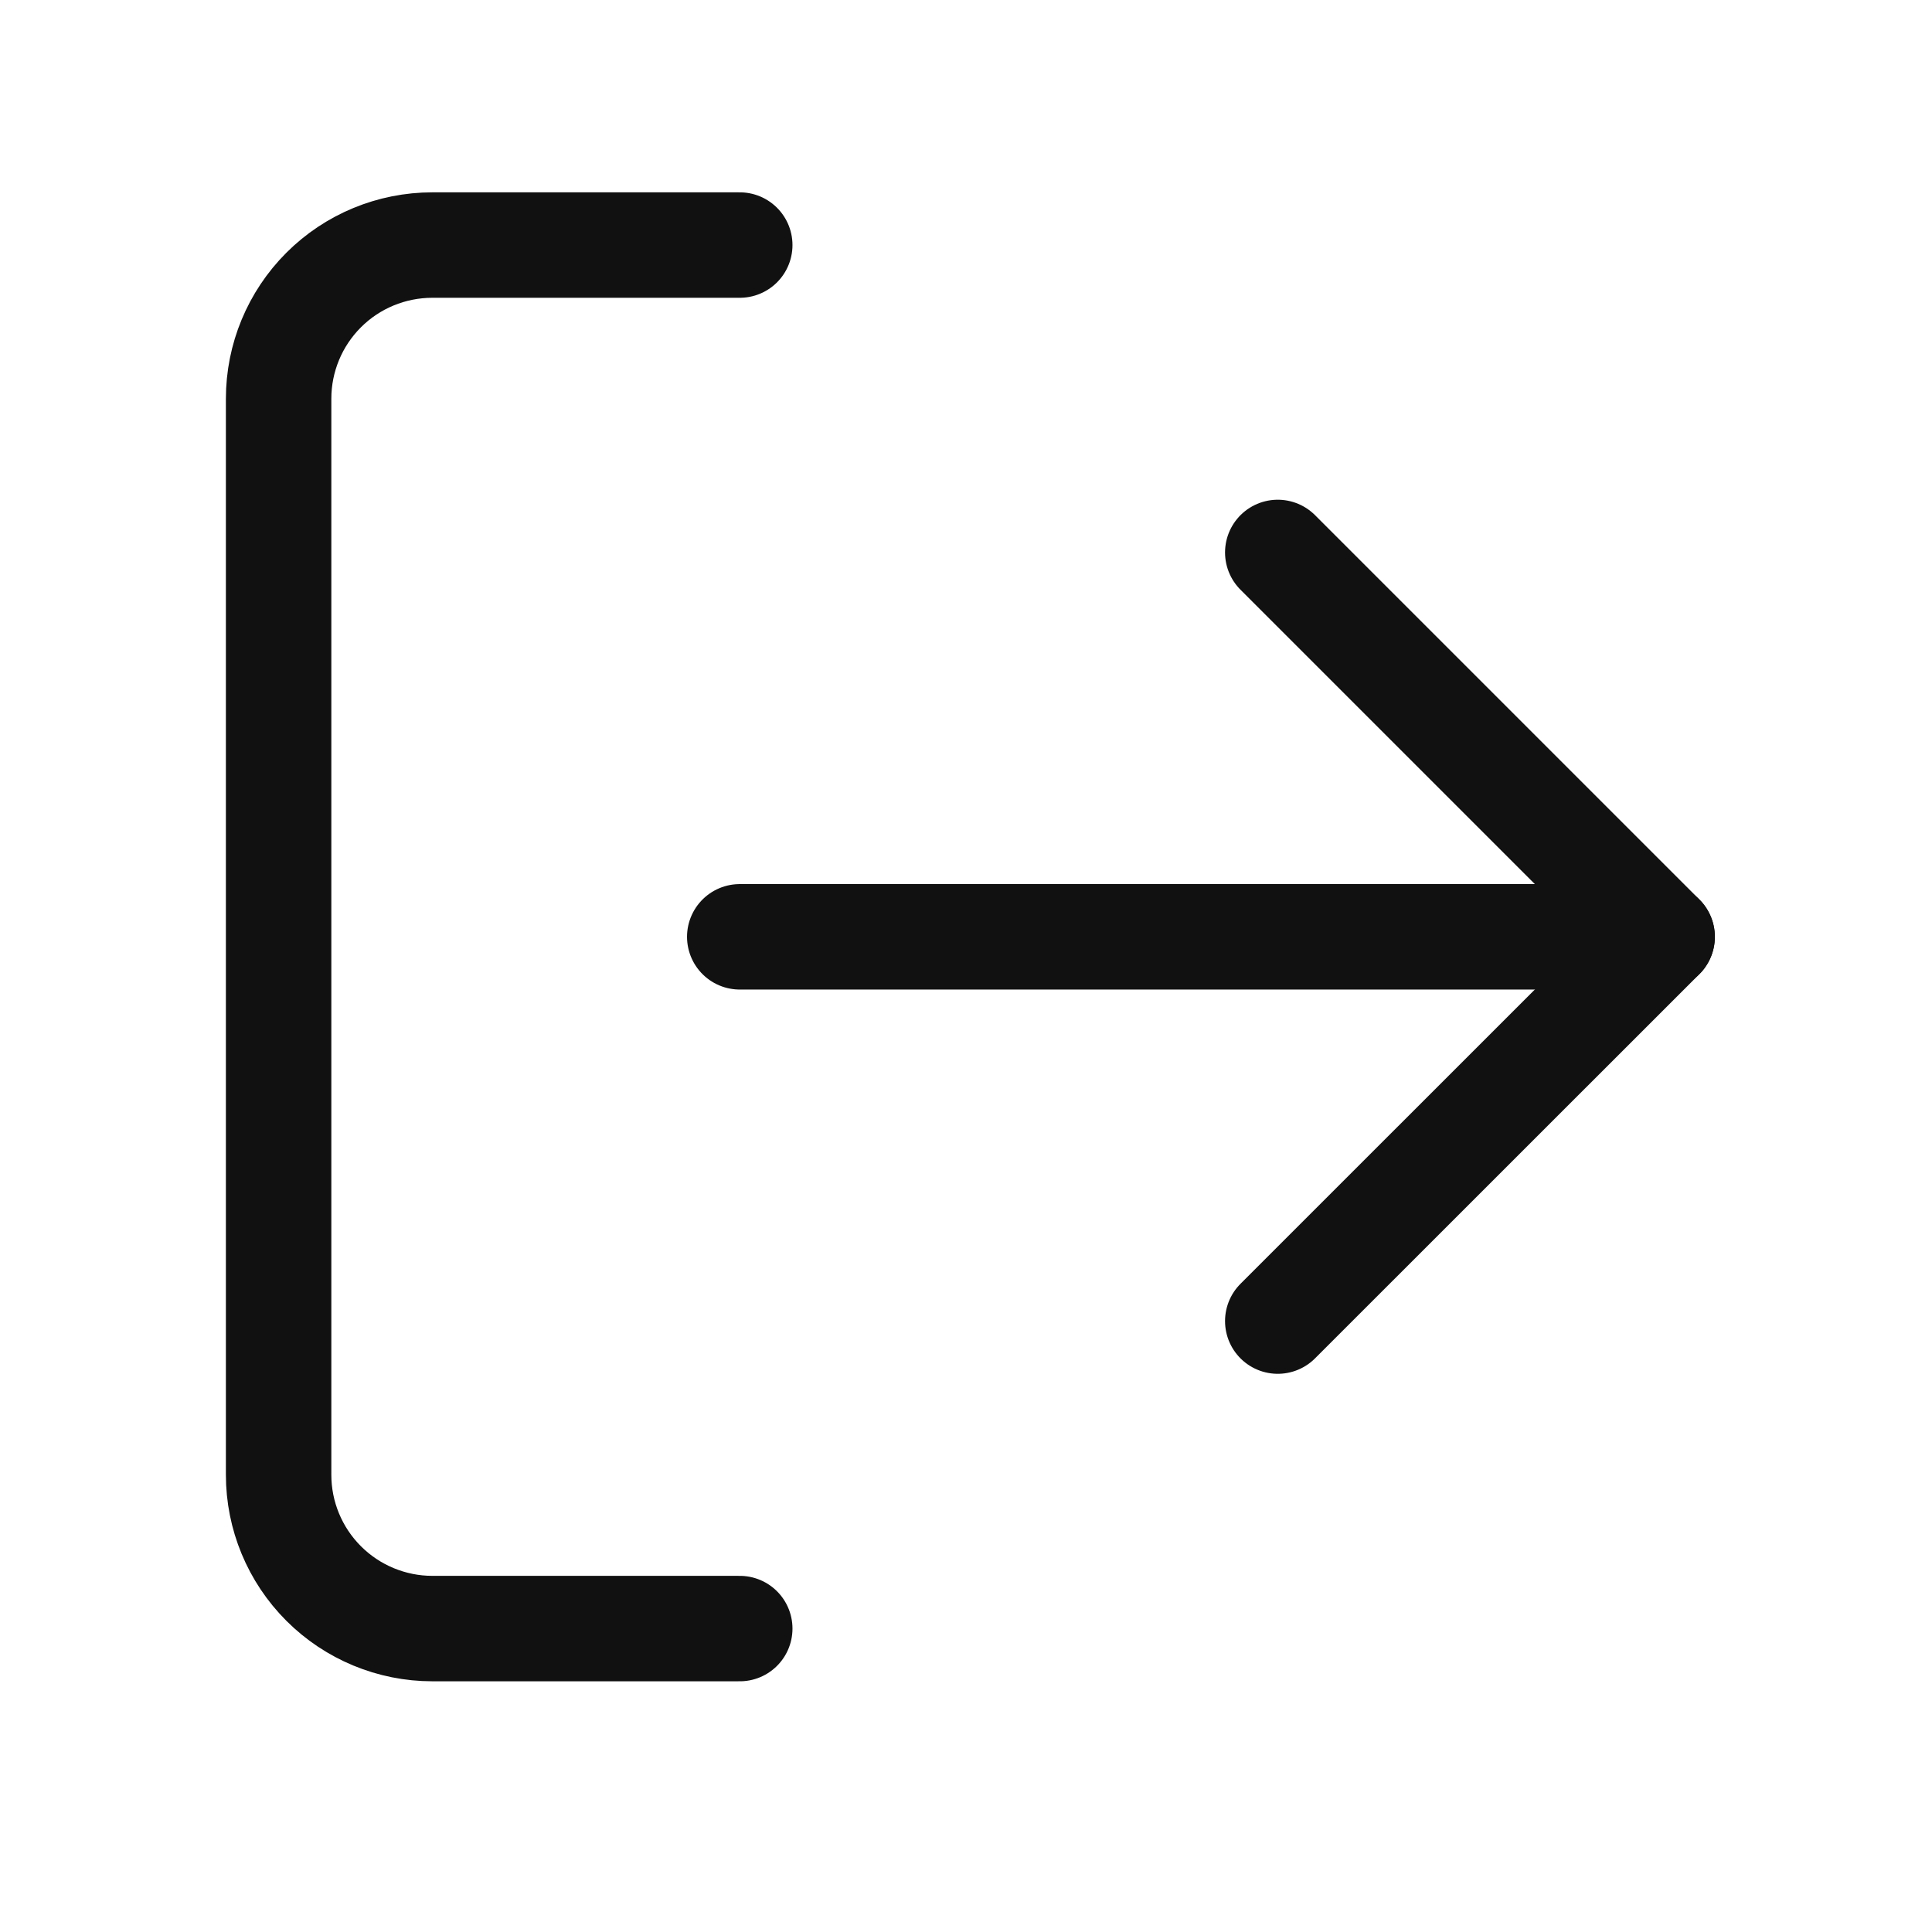
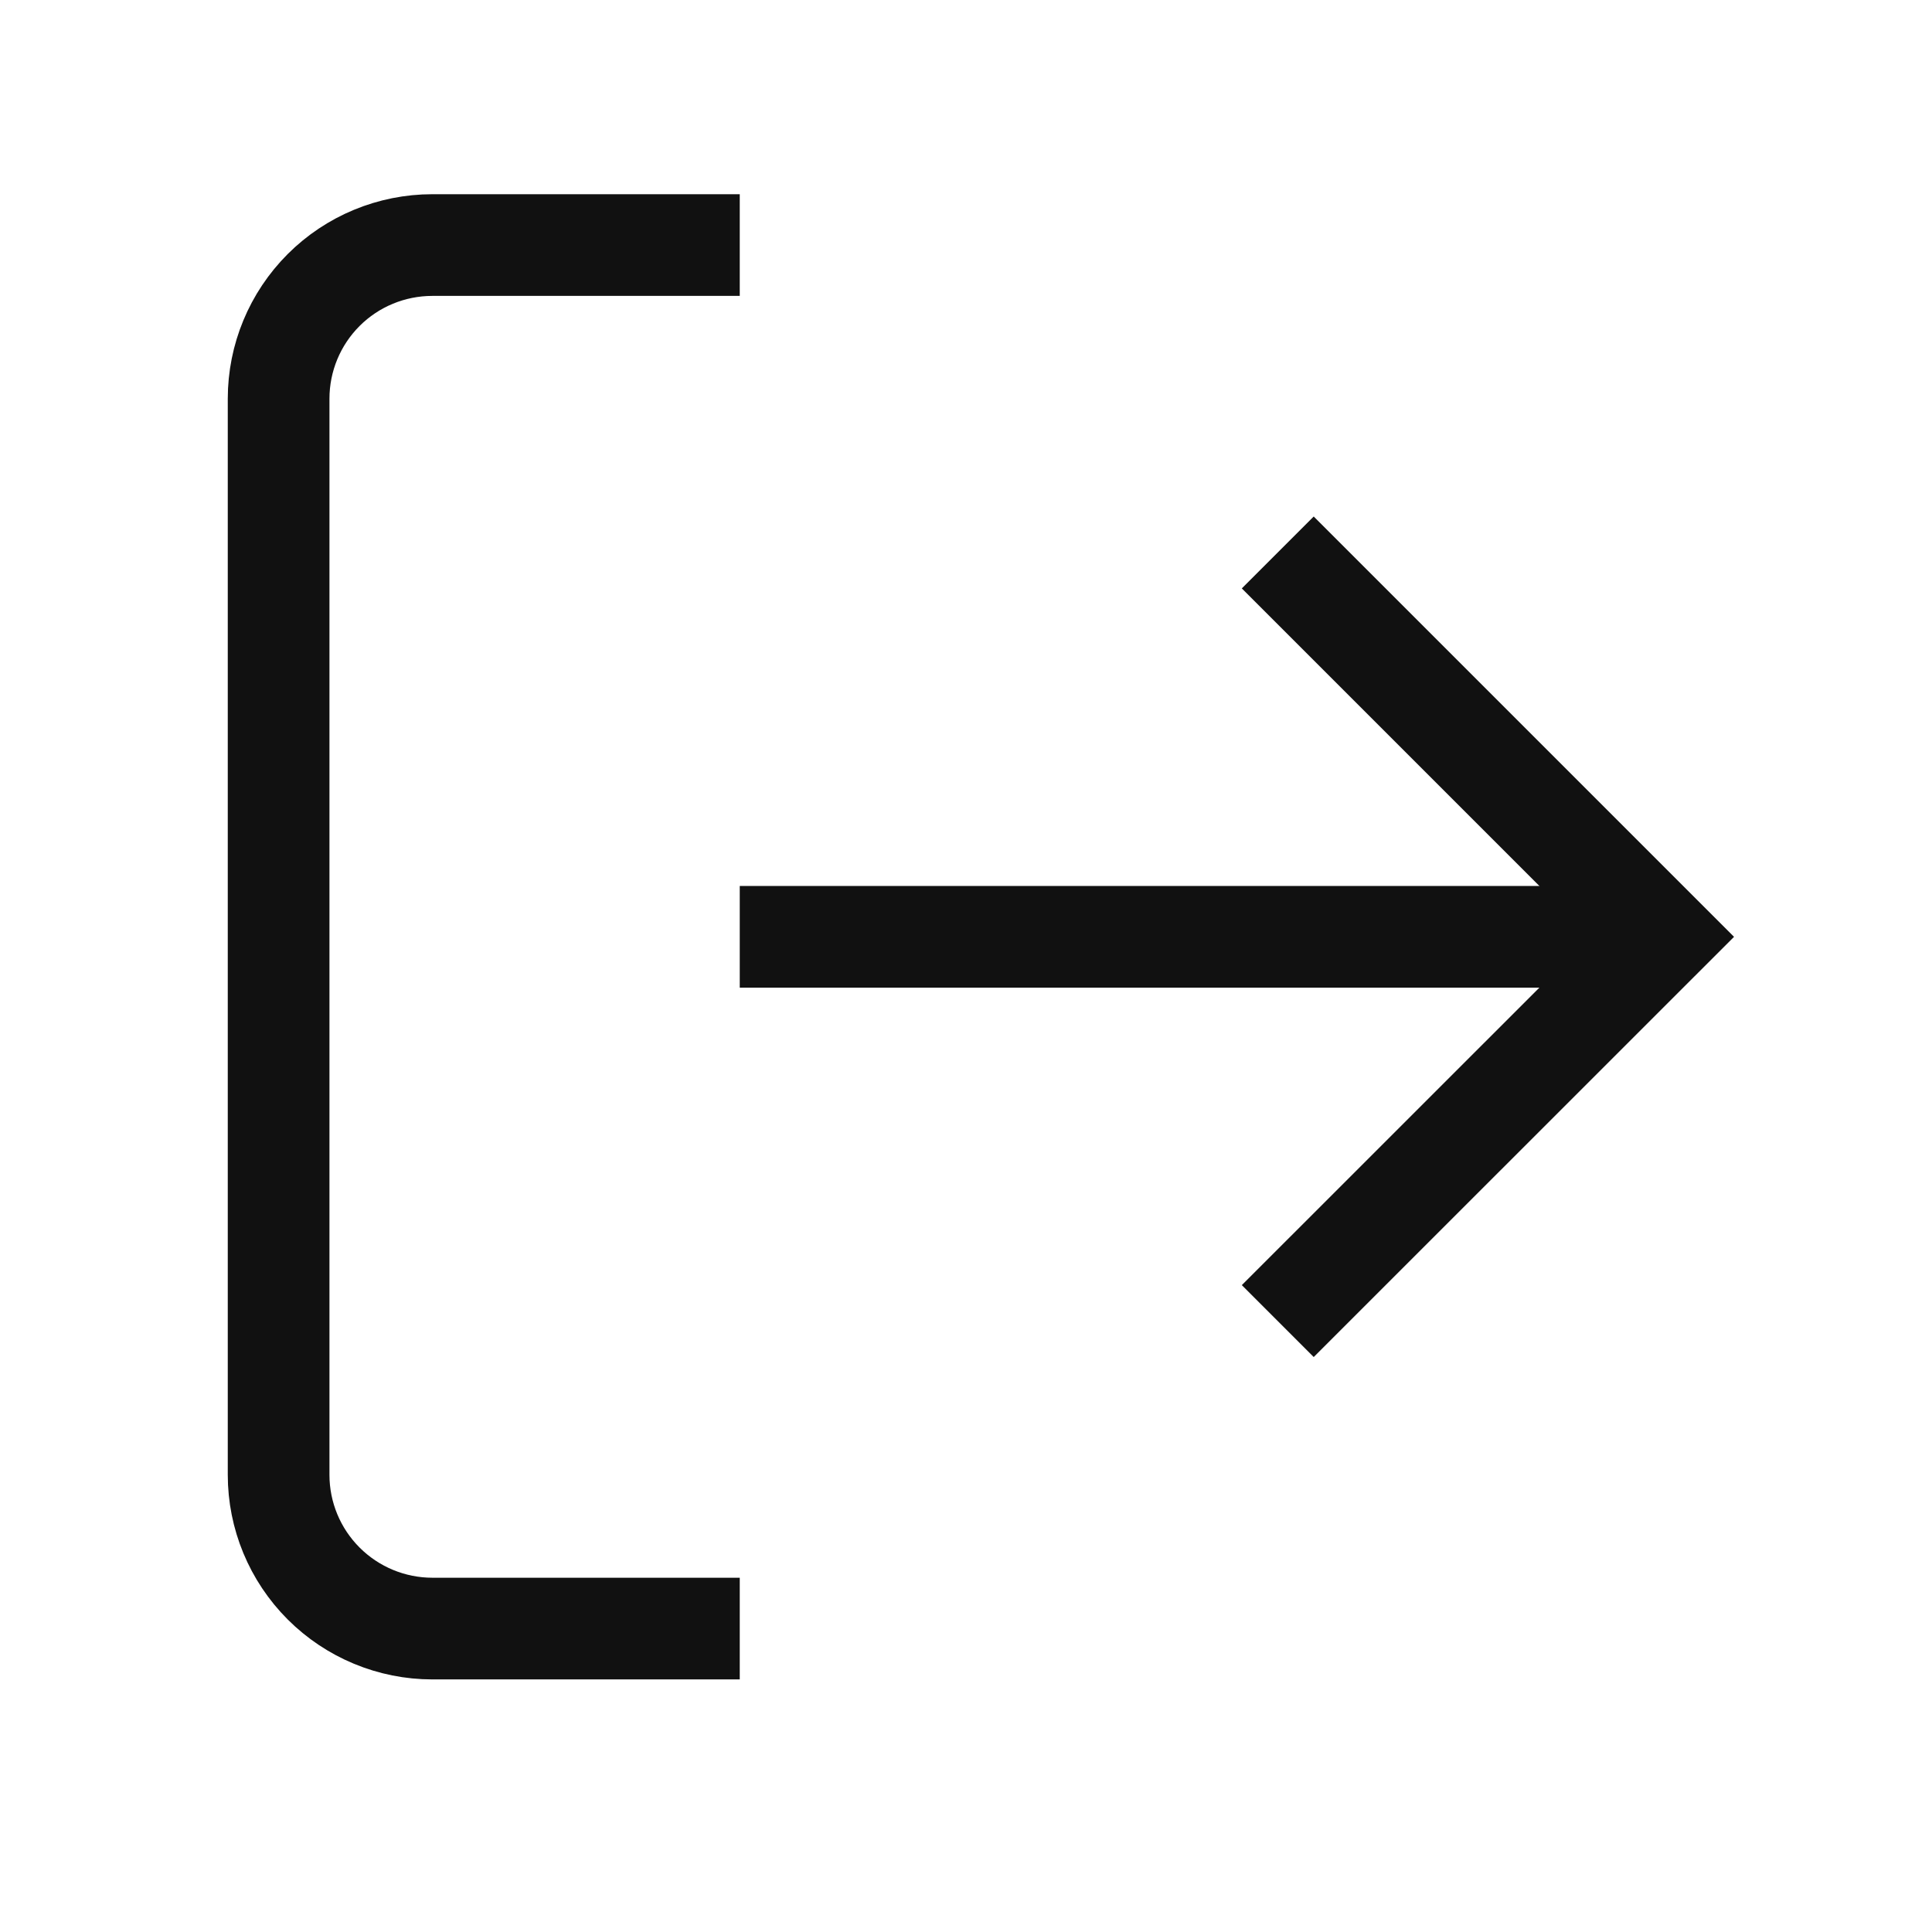
<svg xmlns="http://www.w3.org/2000/svg" width="19" height="19" viewBox="0 0 19 19" fill="none">
  <g id="Frame">
-     <path id="Vector" d="M7.275 16.016H4.252C3.851 16.016 3.466 15.856 3.183 15.573C2.899 15.289 2.74 14.905 2.74 14.504L2.74 3.921C2.74 3.52 2.899 3.136 3.183 2.852C3.466 2.569 3.851 2.41 4.252 2.41L7.275 2.41" stroke="#111111" stroke-width="1.037" stroke-linecap="round" stroke-linejoin="round" />
-     <path id="Vector_2" d="M12.566 12.992L16.346 9.213L12.566 5.433" stroke="#111111" stroke-width="1.037" stroke-linecap="round" stroke-linejoin="round" />
-     <path id="Vector_3" d="M16.346 9.213L7.275 9.213" stroke="#111111" stroke-width="1.037" stroke-linecap="round" stroke-linejoin="round" />
+     <path id="Vector" d="M7.275 16.016H4.252C3.851 16.016 3.466 15.856 3.183 15.573C2.899 15.289 2.74 14.905 2.74 14.504L2.74 3.921C2.74 3.52 2.899 3.136 3.183 2.852C3.466 2.569 3.851 2.41 4.252 2.41L7.275 2.41" stroke="#111111" strokeWidth="1.037" strokeLinecap="round" strokeLinejoin="round" />
+     <path id="Vector_2" d="M12.566 12.992L16.346 9.213L12.566 5.433" stroke="#111111" strokeWidth="1.037" strokeLinecap="round" strokeLinejoin="round" />
+     <path id="Vector_3" d="M16.346 9.213L7.275 9.213" stroke="#111111" strokeWidth="1.037" strokeLinecap="round" strokeLinejoin="round" />
  </g>
</svg>
